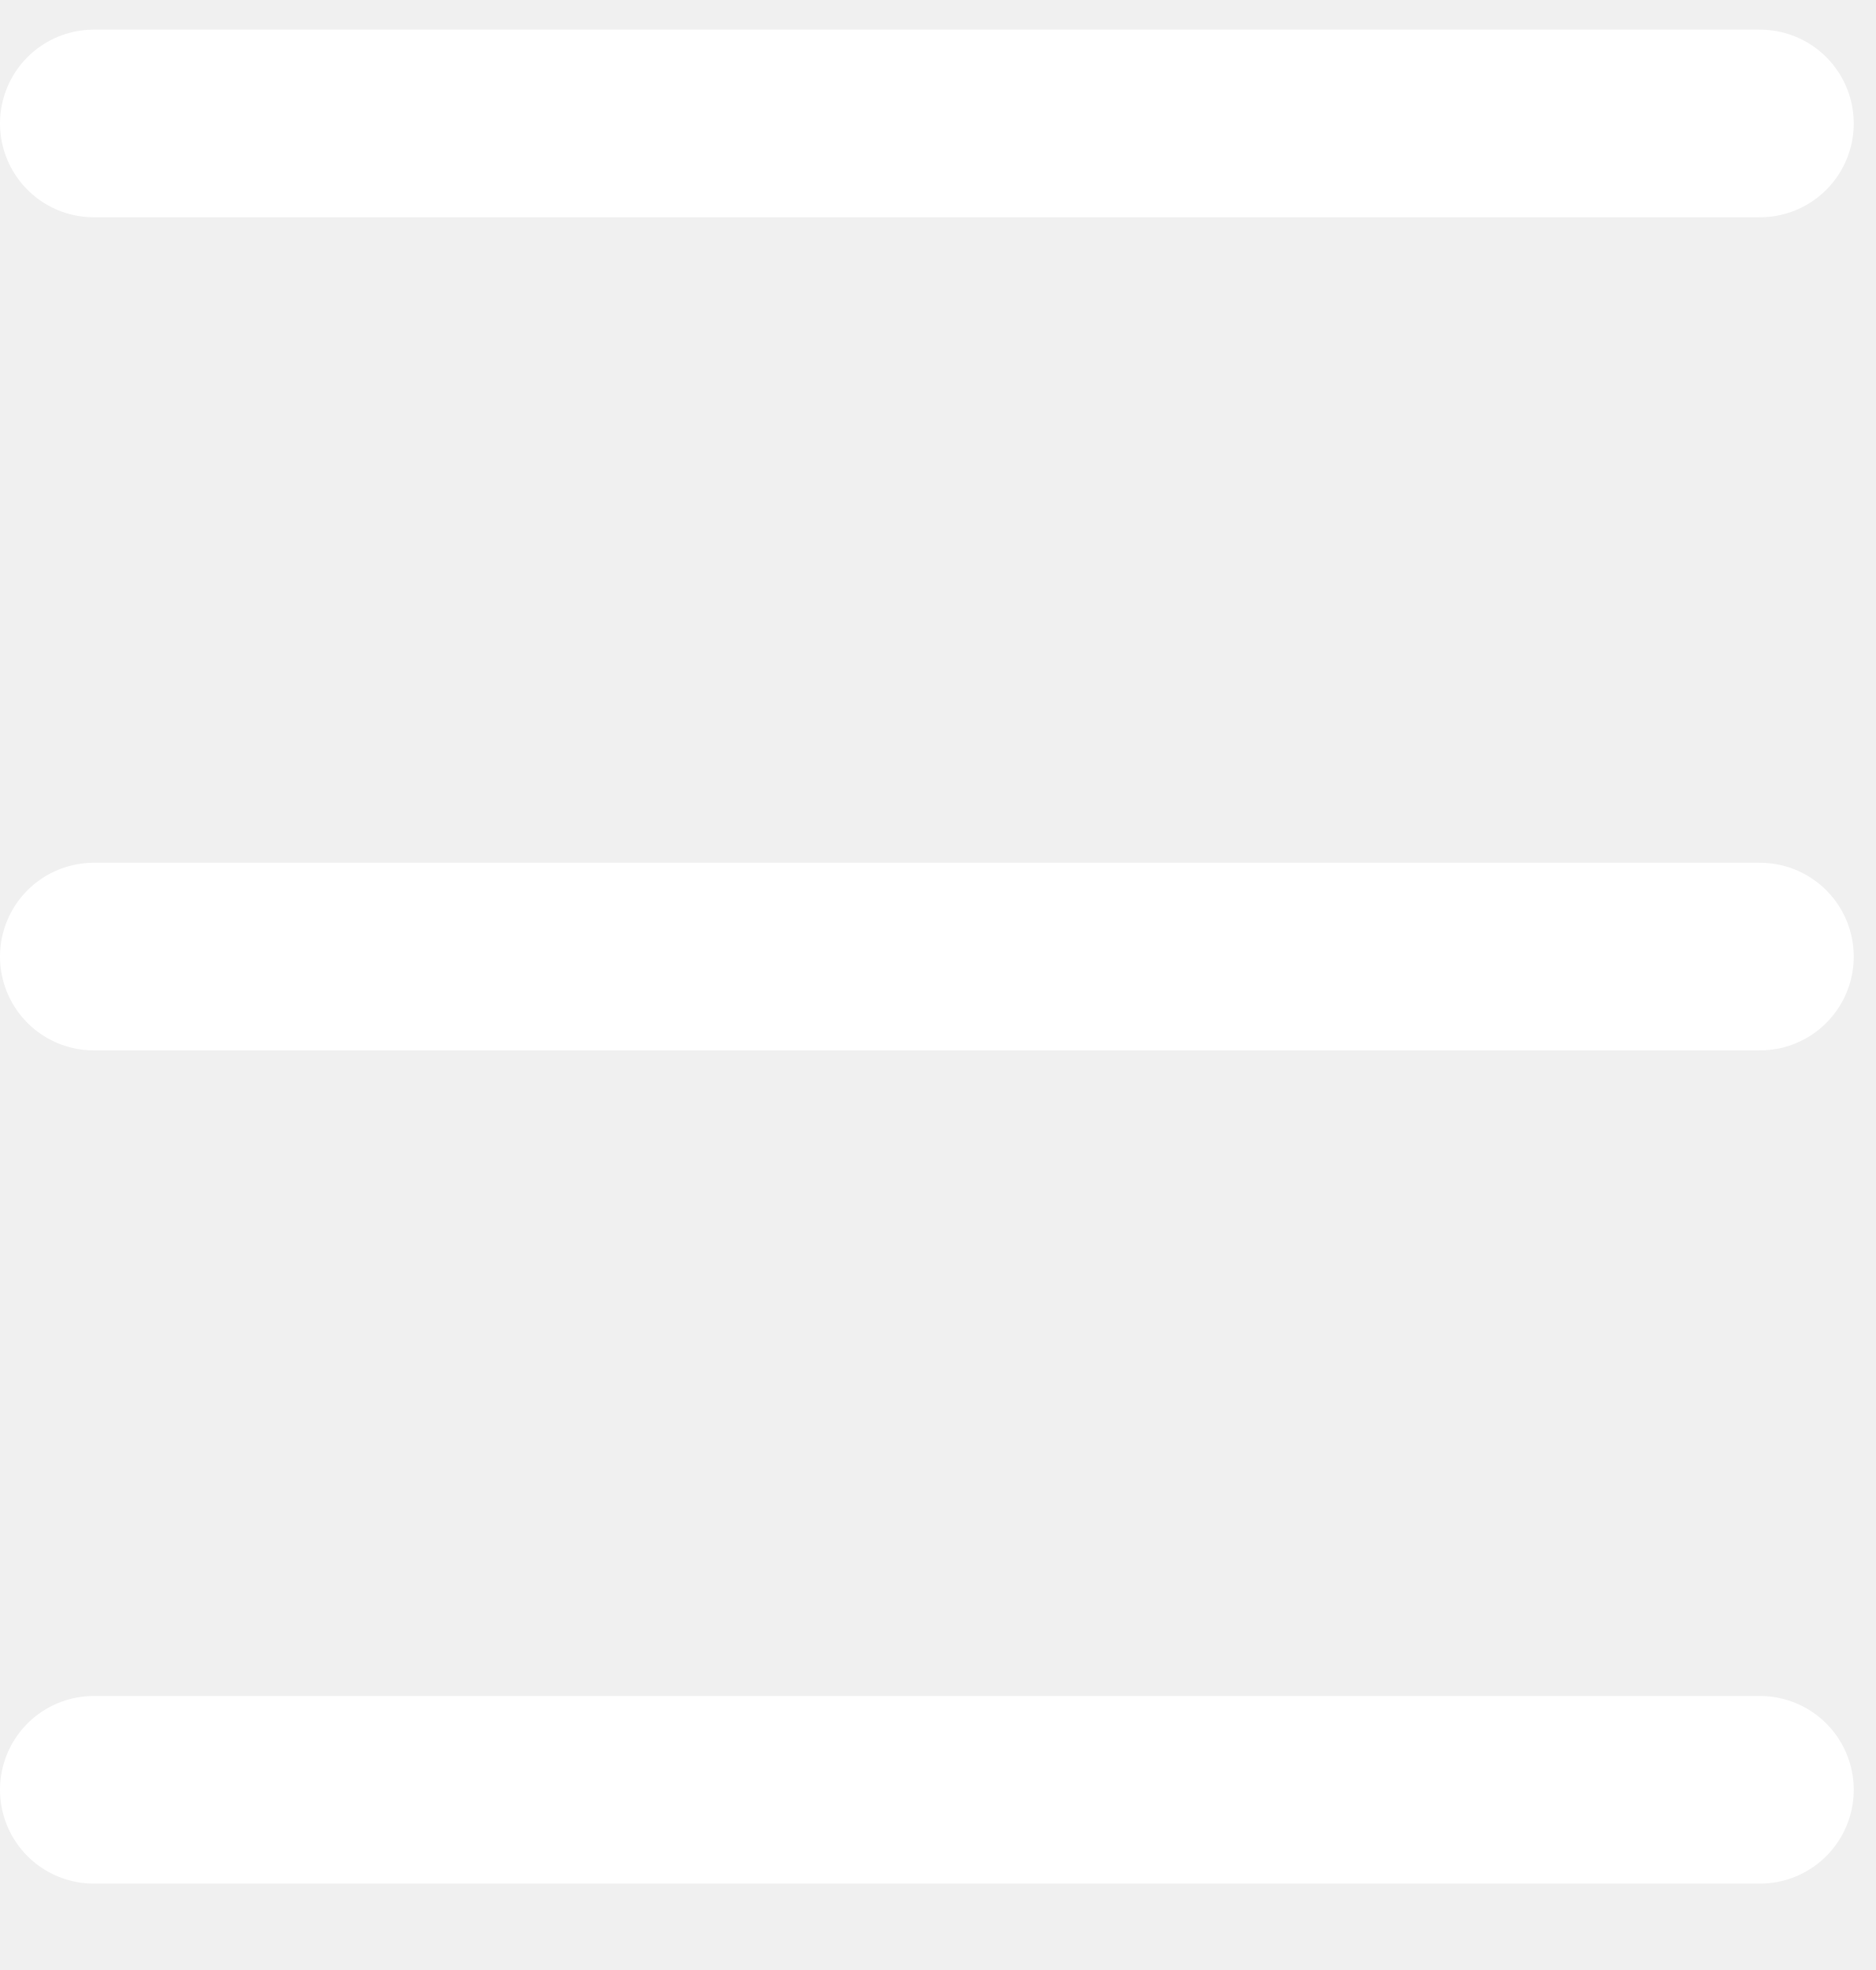
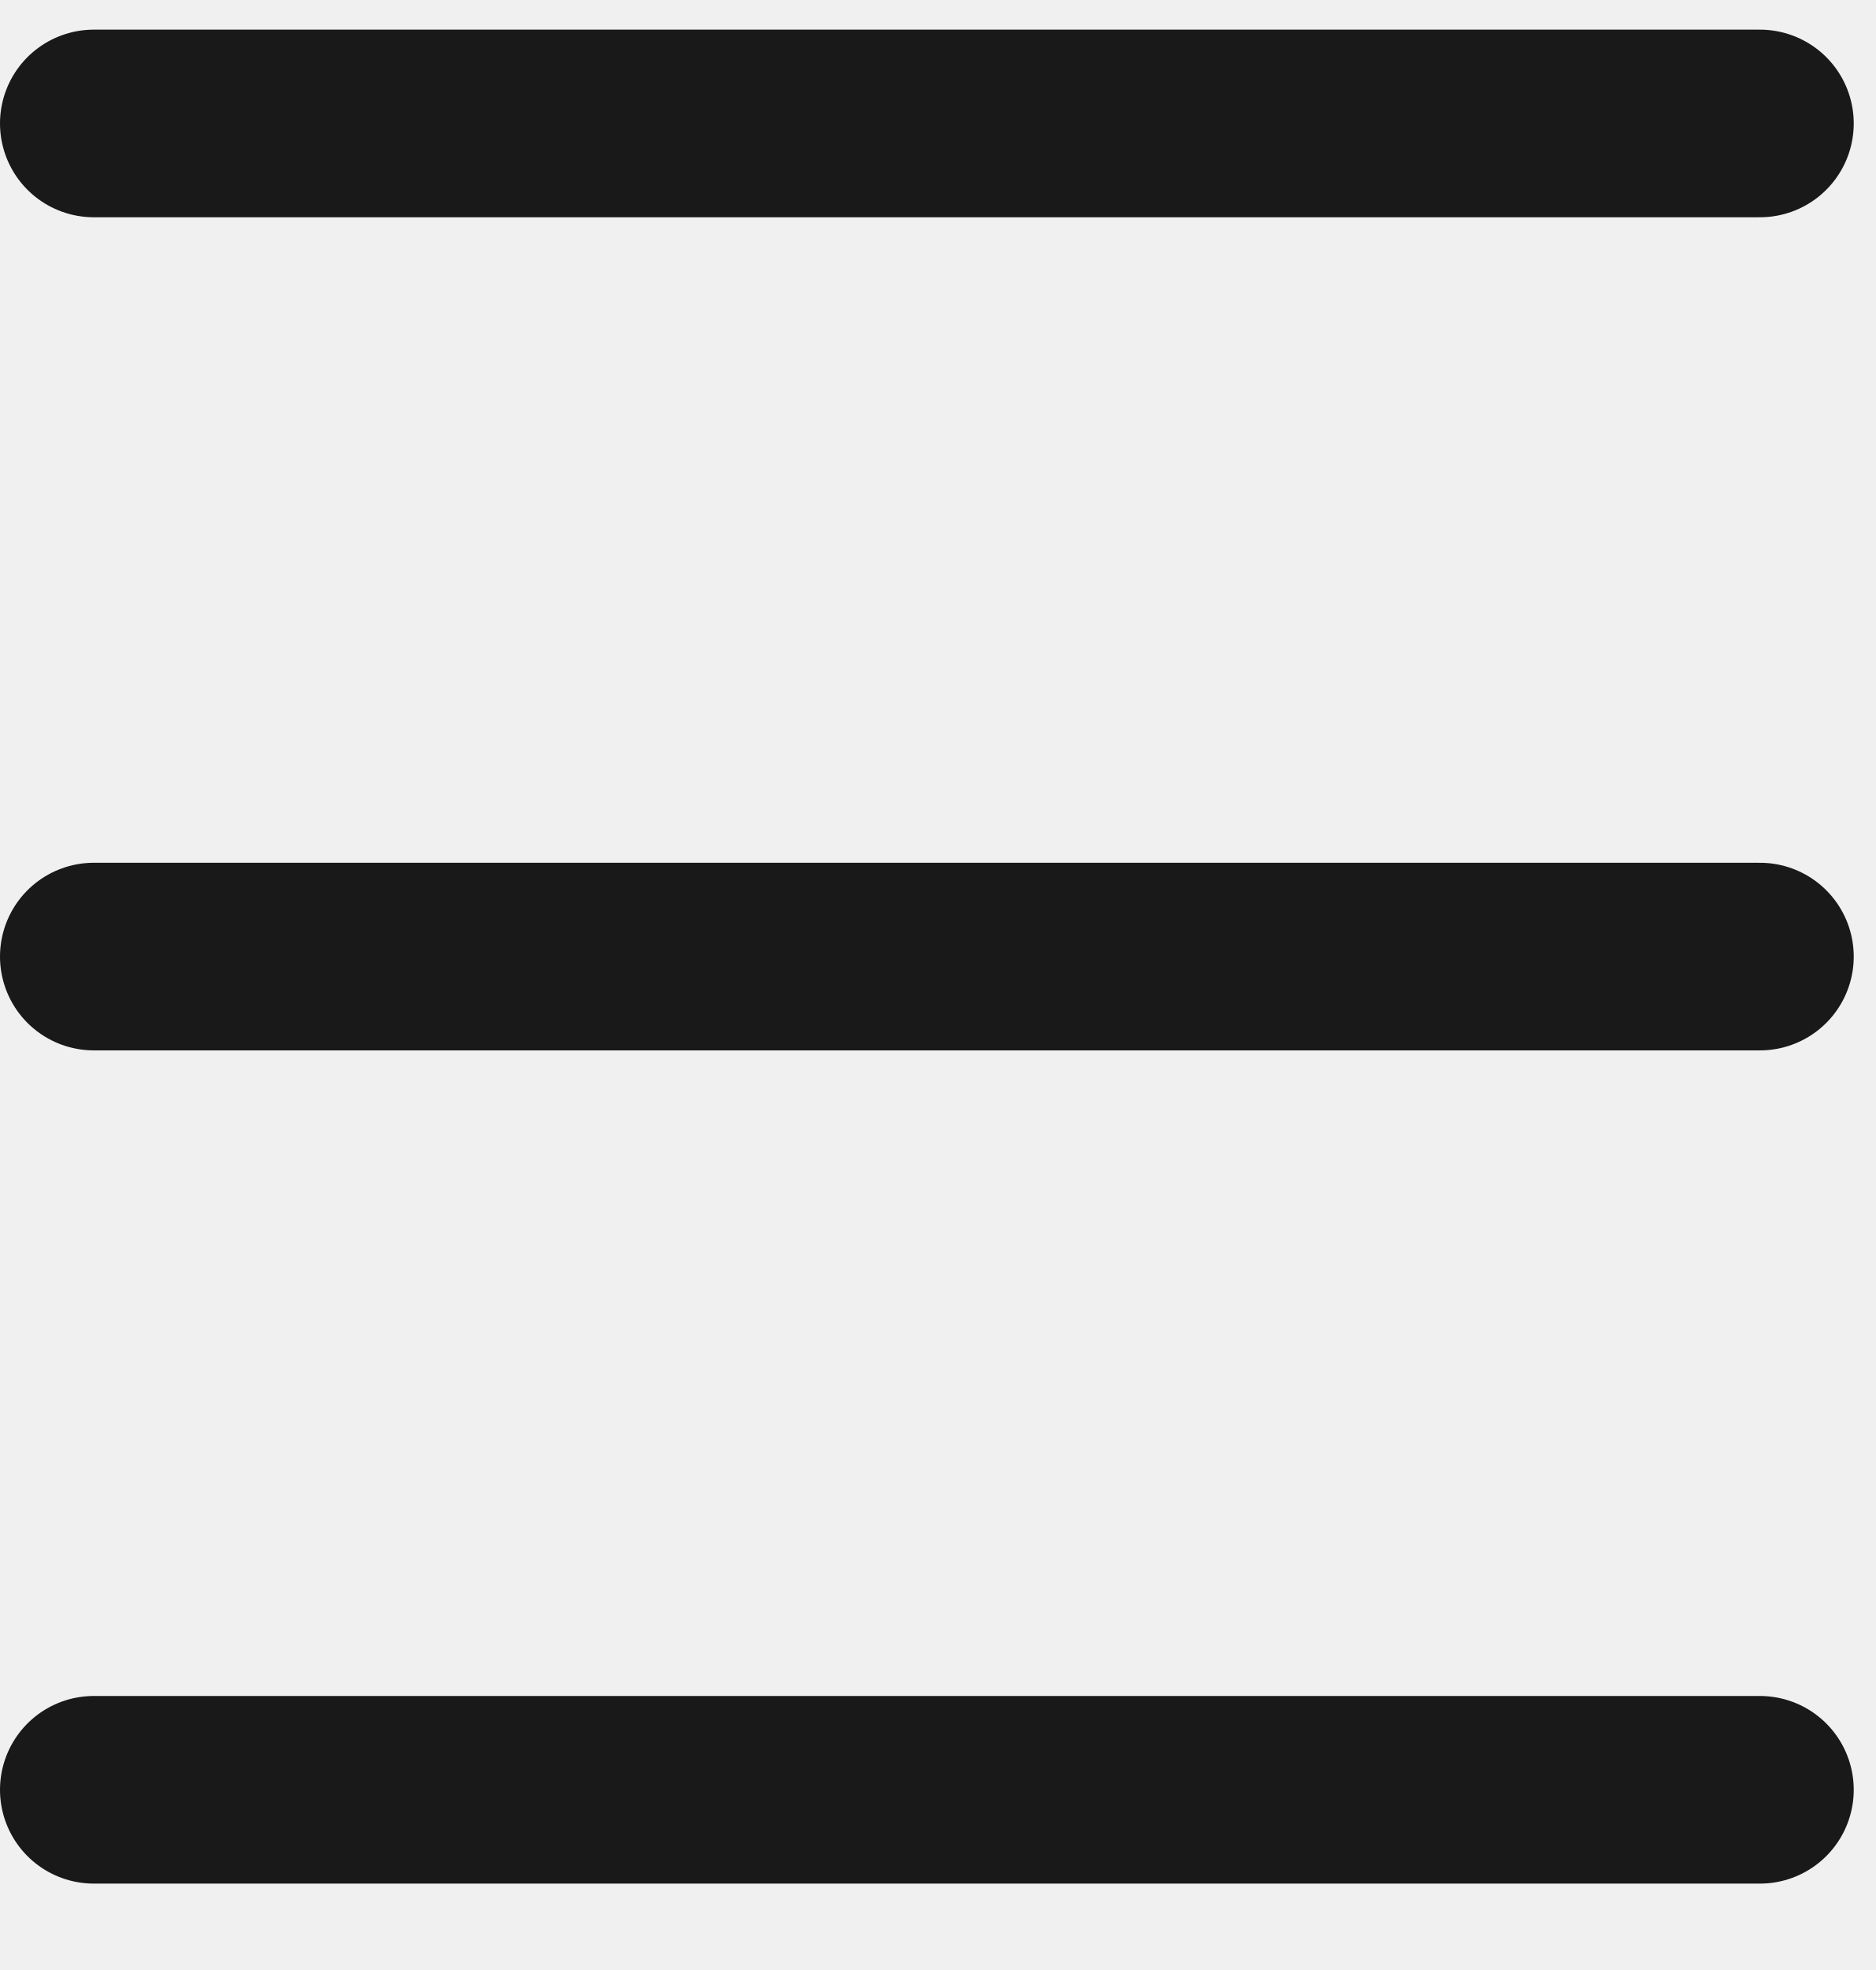
<svg xmlns="http://www.w3.org/2000/svg" width="20" height="21" viewBox="0 0 20 21" fill="none">
-   <path d="M1 1.316H18.763M1 10.197H18.763M1 19.079H18.763" stroke="white" stroke-width="2" stroke-linecap="round" stroke-linejoin="round" />
+   <path d="M1 1.316H18.763M1 10.197H18.763M1 19.079H18.763" stroke="#191919" stroke-width="2" stroke-linecap="round" stroke-linejoin="round" />
</svg>
